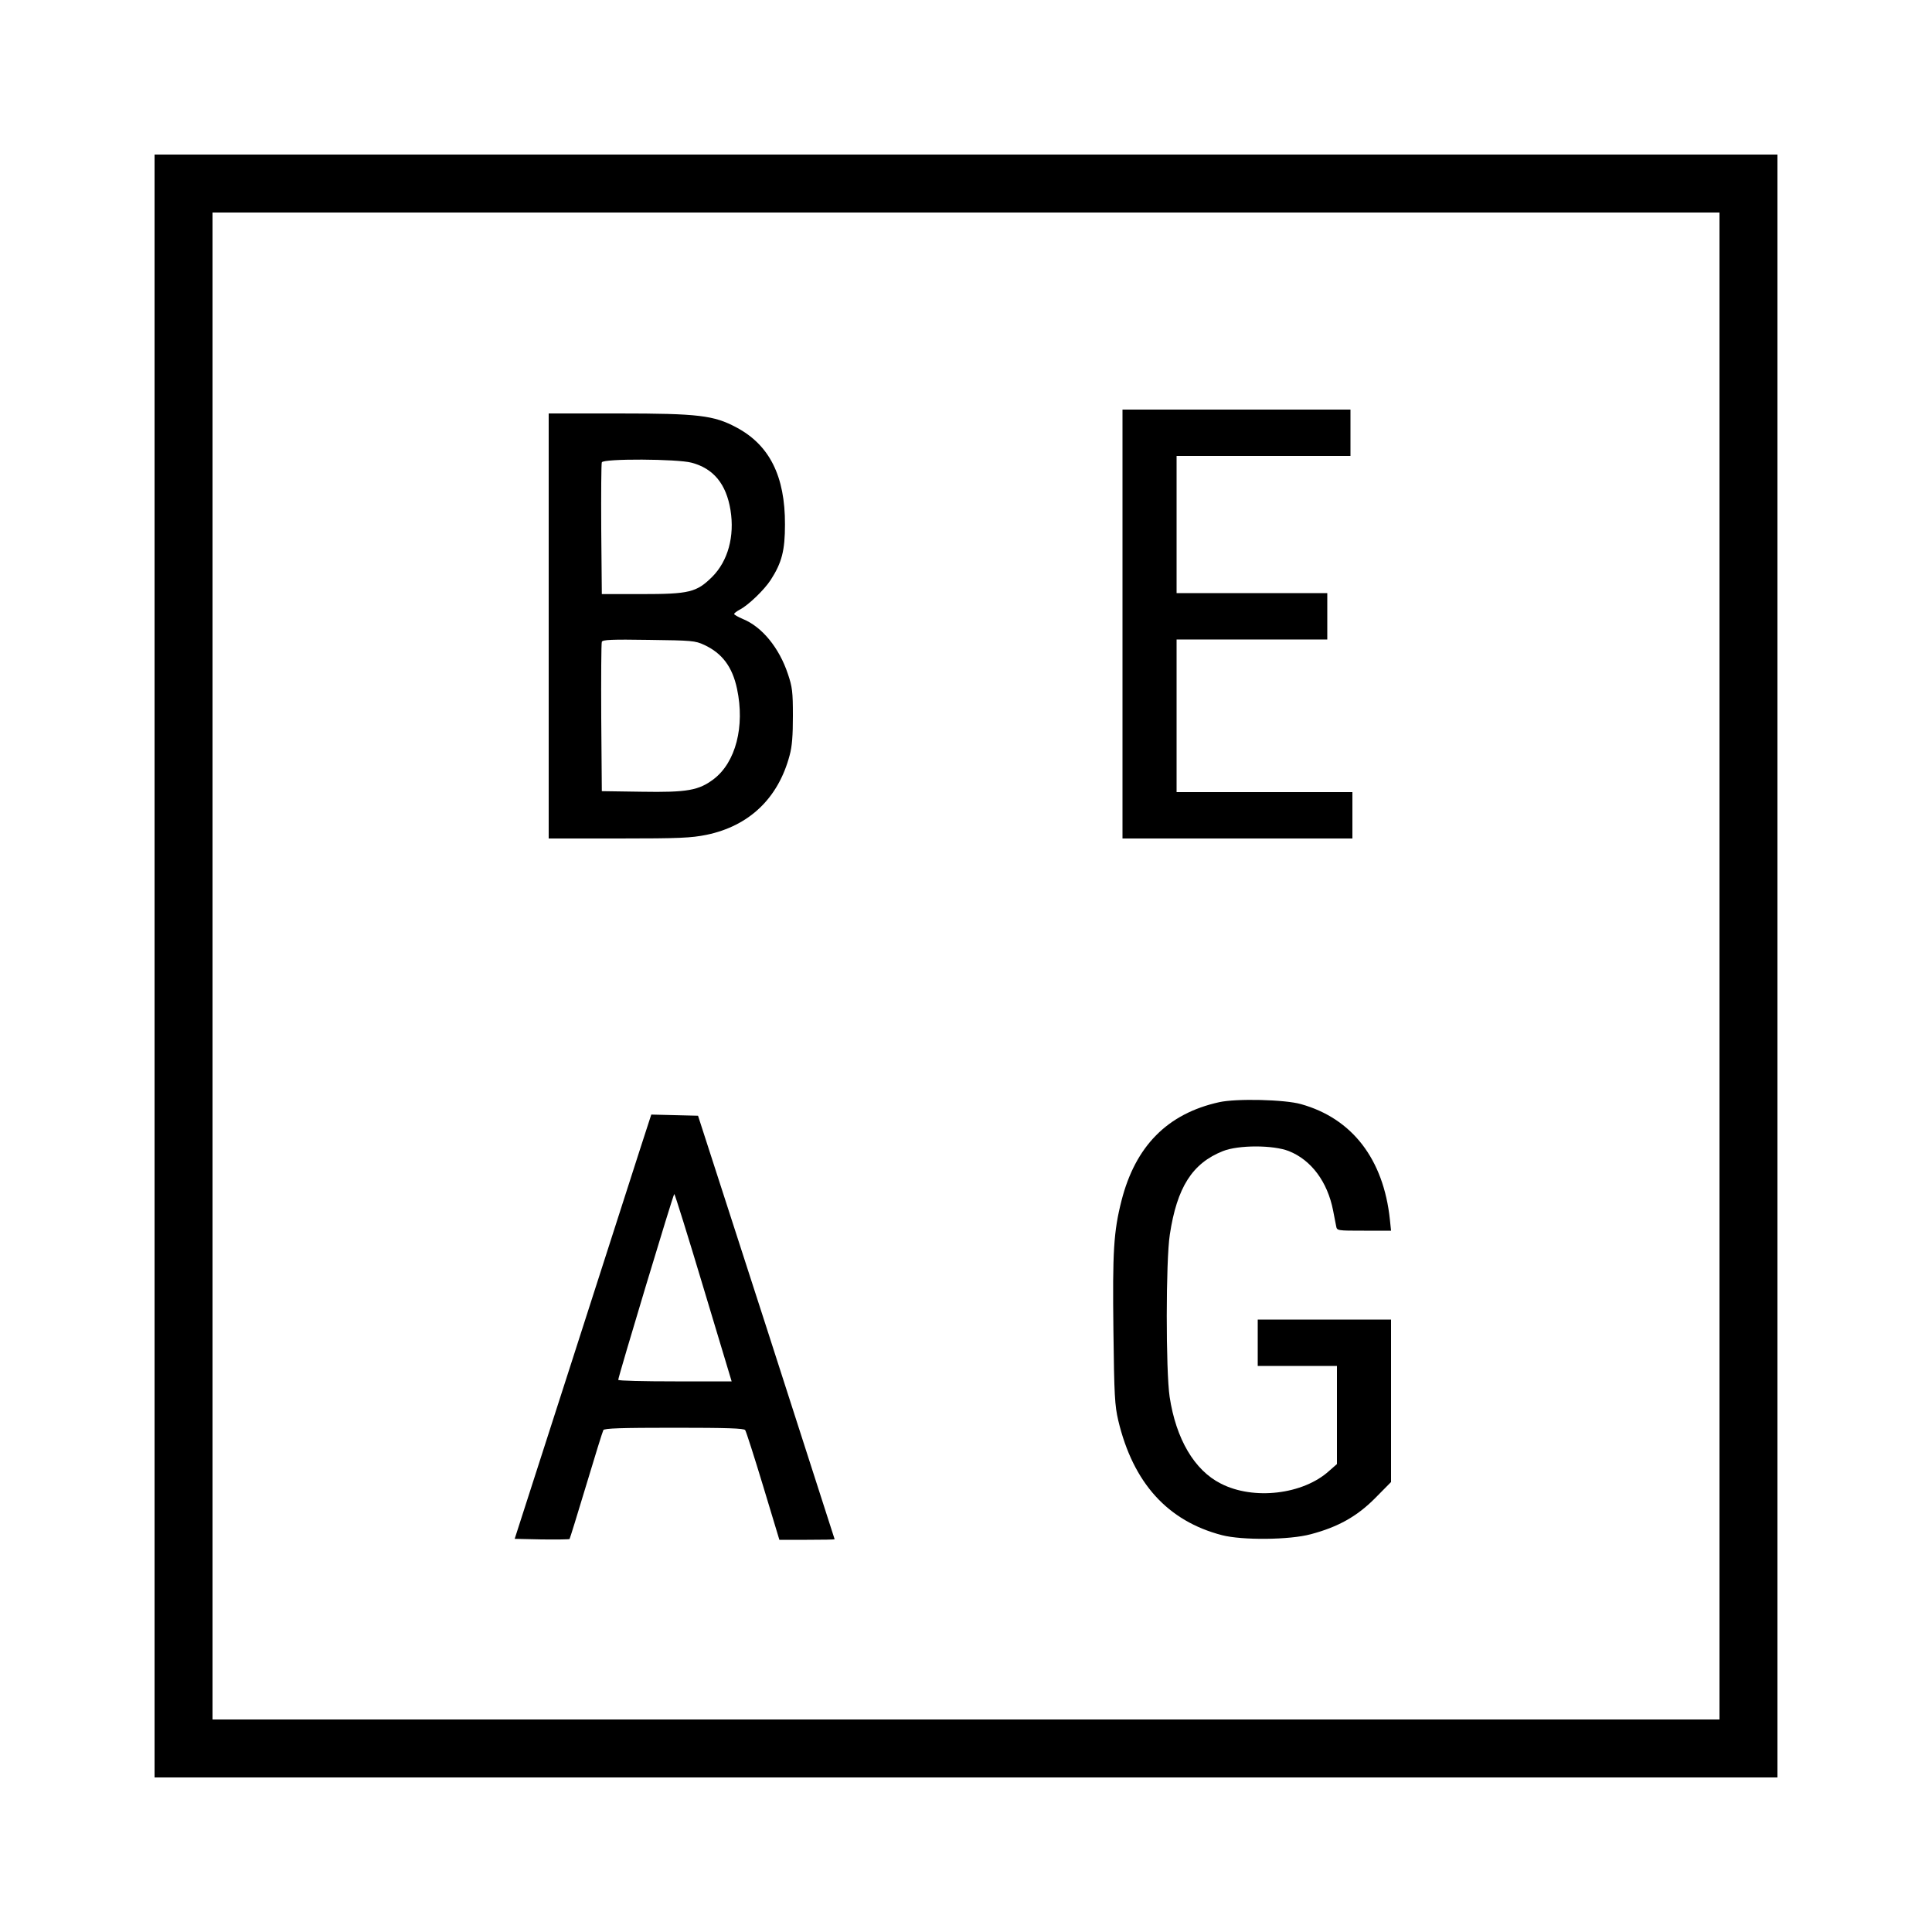
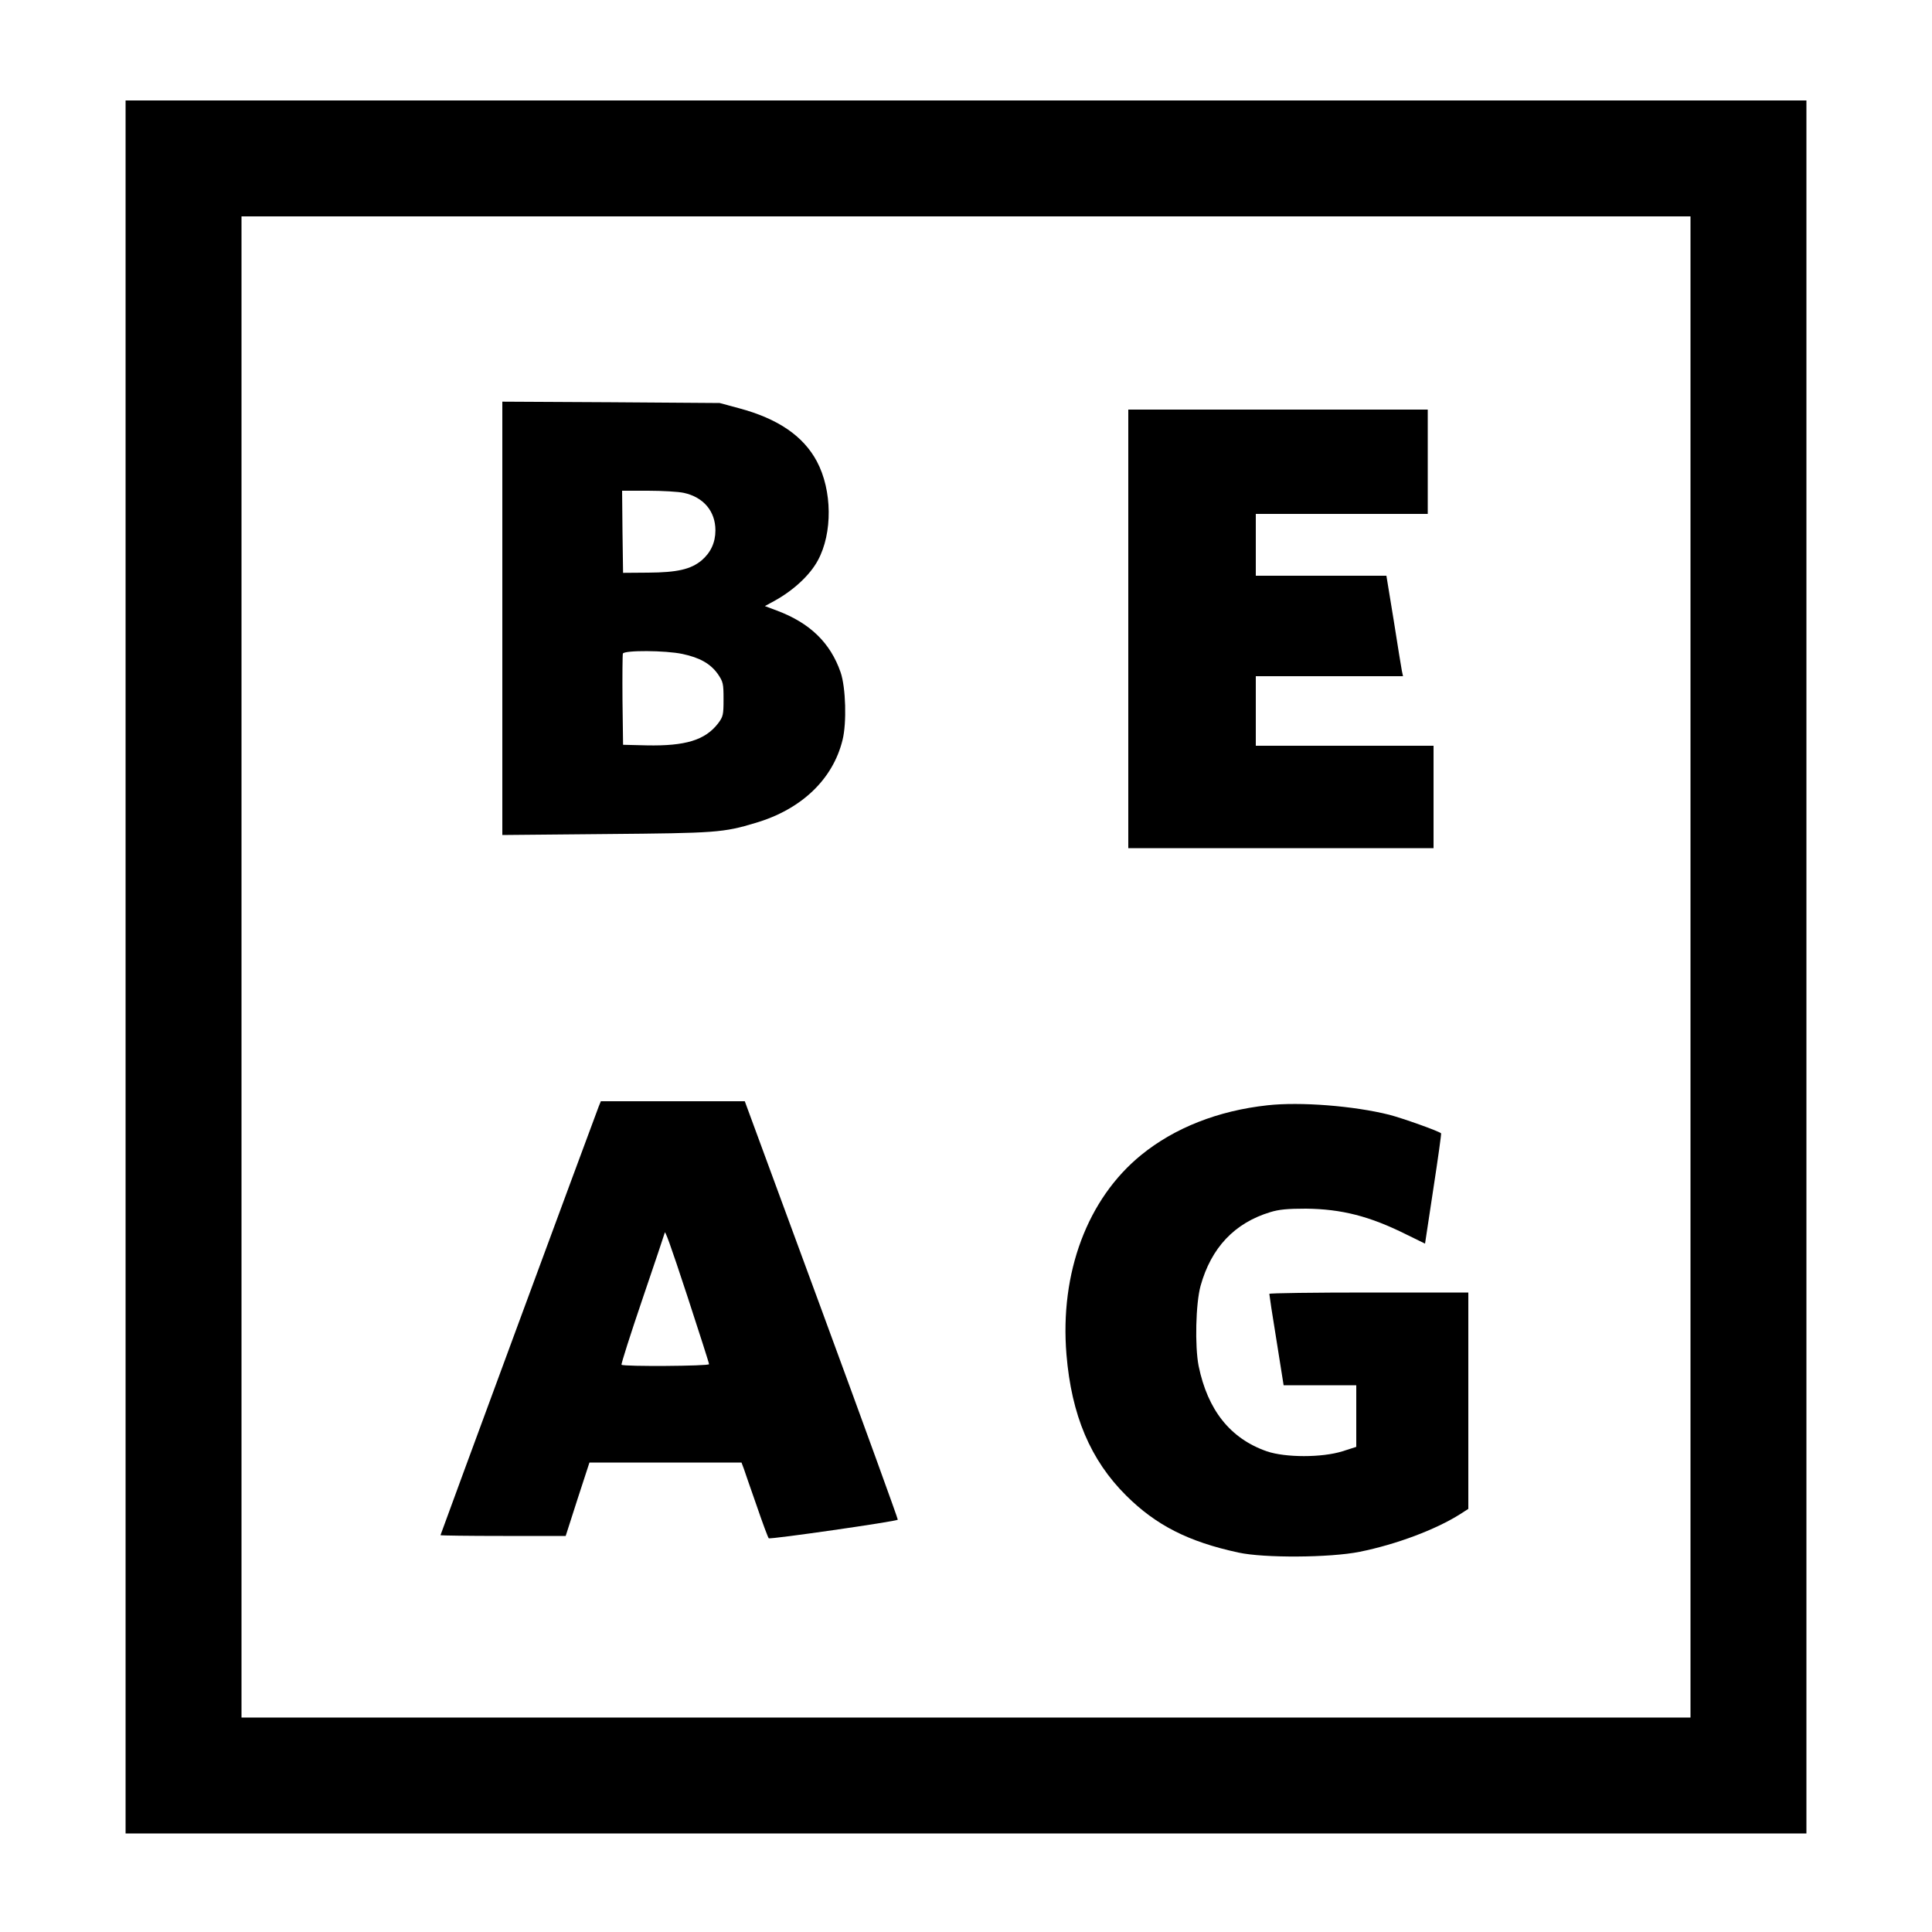
<svg xmlns="http://www.w3.org/2000/svg" version="1.0" width="1000pt" height="1000pt" viewBox="0 0 1000 1000" preserveAspectRatio="xMidYMid meet">
  <g transform="translate(0,1000) scale(0.1,-0.1)" fill="#000000" stroke="none">
-     <path d="M800 5000 l0 -4200 4200 0 4200 0 0 4200 0 4200 -4200 0 -4200 0 0 -4200z m8100 0 l0 -3900 -3900 0 -3900 0 0 3900 0 3900 3900 0 3900 0 0 -3900z" />
-     <path d="M5810 6770 l0 -1110 595 0 595 0 0 120 0 120 -455 0 -455 0 0 395 0 395 390 0 390 0 0 120 0 120 -390 0 -390 0 0 355 0 355 450 0 450 0 0 120 0 120 -590 0 -590 0 0 -1110z" />
-     <path d="M2840 6760 l0 -1100 363 0 c316 0 374 3 454 19 221 46 371 189 430 411 13 47 17 103 17 205 0 124 -3 149 -26 217 -45 135 -134 244 -233 284 -25 11 -45 22 -45 26 0 4 13 14 28 22 45 23 127 102 161 154 58 90 74 153 74 287 1 250 -80 412 -252 503 -116 62 -196 72 -608 72 l-363 0 0 -1100z m740 845 c113 -30 179 -110 201 -245 22 -136 -13 -264 -95 -346 -81 -80 -118 -89 -366 -89 l-205 0 -3 335 c-1 184 0 341 3 347 7 20 392 18 465 -2z m65 -943 c93 -43 146 -114 170 -228 41 -194 -7 -379 -120 -466 -78 -59 -136 -70 -375 -66 l-205 3 -3 380 c-1 209 0 386 3 393 4 11 52 13 242 10 224 -3 241 -4 288 -26z" />
-     <path d="M6310 4295 c-267 -59 -433 -227 -505 -509 -41 -161 -47 -264 -42 -672 4 -339 7 -388 25 -466 77 -324 256 -521 537 -594 104 -27 350 -25 460 5 140 37 239 92 333 187 l82 83 0 421 0 420 -345 0 -345 0 0 -120 0 -120 205 0 205 0 0 -254 0 -254 -40 -35 c-135 -123 -392 -153 -561 -66 -137 69 -232 231 -265 449 -20 133 -20 707 1 840 37 244 116 369 275 432 80 32 260 32 341 0 116 -46 200 -159 229 -307 6 -33 14 -70 16 -82 4 -23 7 -23 144 -23 l140 0 -6 58 c-33 312 -195 523 -460 597 -83 24 -336 30 -424 10z" />
-     <path d="M3310 4043 c-33 -103 -192 -597 -353 -1098 l-293 -910 139 -3 c77 -1 142 0 145 2 2 3 41 128 86 278 45 150 85 279 89 286 6 9 91 12 366 12 275 0 361 -3 368 -12 5 -7 47 -138 93 -290 l84 -278 143 0 c79 0 143 1 143 3 0 1 -159 495 -353 1097 l-354 1095 -121 3 -121 3 -61 -188z m331 -708 l146 -485 -293 0 c-162 0 -294 3 -294 8 0 16 285 962 290 962 3 0 71 -218 151 -485z" />
+     <path d="M650 4995 l0 -4485 4350 0 4350 0 0 4485 0 4485 -4350 0 -4350 0 0 -4485z m8100 0 l0 -3885 -3750 0 -3750 0 0 3885 0 3885 3750 0 3750 0 0 -3885z" />
+     <path d="M2600 6800 l0 -1122 538 5 c568 5 605 7 774 58 236 70 399 225 449 429 22 88 17 271 -10 350 -53 153 -159 256 -331 320 l-61 23 48 26 c100 55 185 134 226 210 77 141 75 363 -5 513 -70 131 -201 221 -403 275 l-100 27 -562 4 -563 3 0 -1121z m939 649 c102 -22 164 -95 164 -194 0 -64 -25 -116 -72 -156 -56 -46 -126 -62 -276 -63 l-130 -1 -3 213 -2 212 134 0 c74 0 158 -5 185 -11z m-6 -834 c89 -19 144 -50 182 -103 28 -41 30 -50 30 -131 0 -81 -2 -90 -28 -125 -67 -87 -169 -118 -370 -114 l-122 3 -3 230 c-1 126 0 235 2 242 7 18 221 17 309 -2z" />
+     <path d="M5840 6745 l0 -1135 790 0 790 0 0 265 0 265 -460 0 -460 0 0 180 0 180 381 0 381 0 -6 28 c-3 15 -22 132 -42 260 l-38 232 -338 0 -338 0 0 160 0 160 445 0 445 0 0 270 0 270 -775 0 -775 0 0 -1135z" />
+     <path d="M3099 4273 c-32 -83 -819 -2215 -819 -2219 0 -2 146 -4 324 -4 l324 0 61 190 62 190 393 0 394 0 12 -32 c6 -18 36 -105 67 -193 30 -88 58 -163 62 -167 6 -7 660 87 668 96 2 2 -175 490 -394 1085 l-398 1081 -373 0 -372 0 -11 -27z m461 -989 c60 -184 110 -339 110 -345 0 -10 -442 -13 -453 -3 -3 3 46 157 109 342 63 185 114 337 114 339 0 24 27 -50 120 -333z" />
+     <path d="M6560 4279 c-256 -28 -481 -117 -653 -257 -278 -226 -422 -609 -387 -1033 26 -314 124 -546 309 -730 155 -154 322 -239 581 -295 132 -29 474 -27 628 4 188 38 392 114 520 195 l42 27 0 560 0 560 -515 0 c-283 0 -515 -3 -515 -7 0 -5 16 -113 37 -240 l37 -233 188 0 188 0 0 -160 0 -159 -72 -23 c-106 -33 -294 -33 -391 0 -189 66 -306 213 -353 442 -20 102 -15 323 10 414 55 198 176 326 361 382 45 14 90 18 185 18 184 -2 330 -39 520 -134 l96 -47 43 284 c24 156 42 285 40 287 -13 12 -199 78 -268 96 -183 46 -461 68 -631 49z" />
  </g>
</svg>
